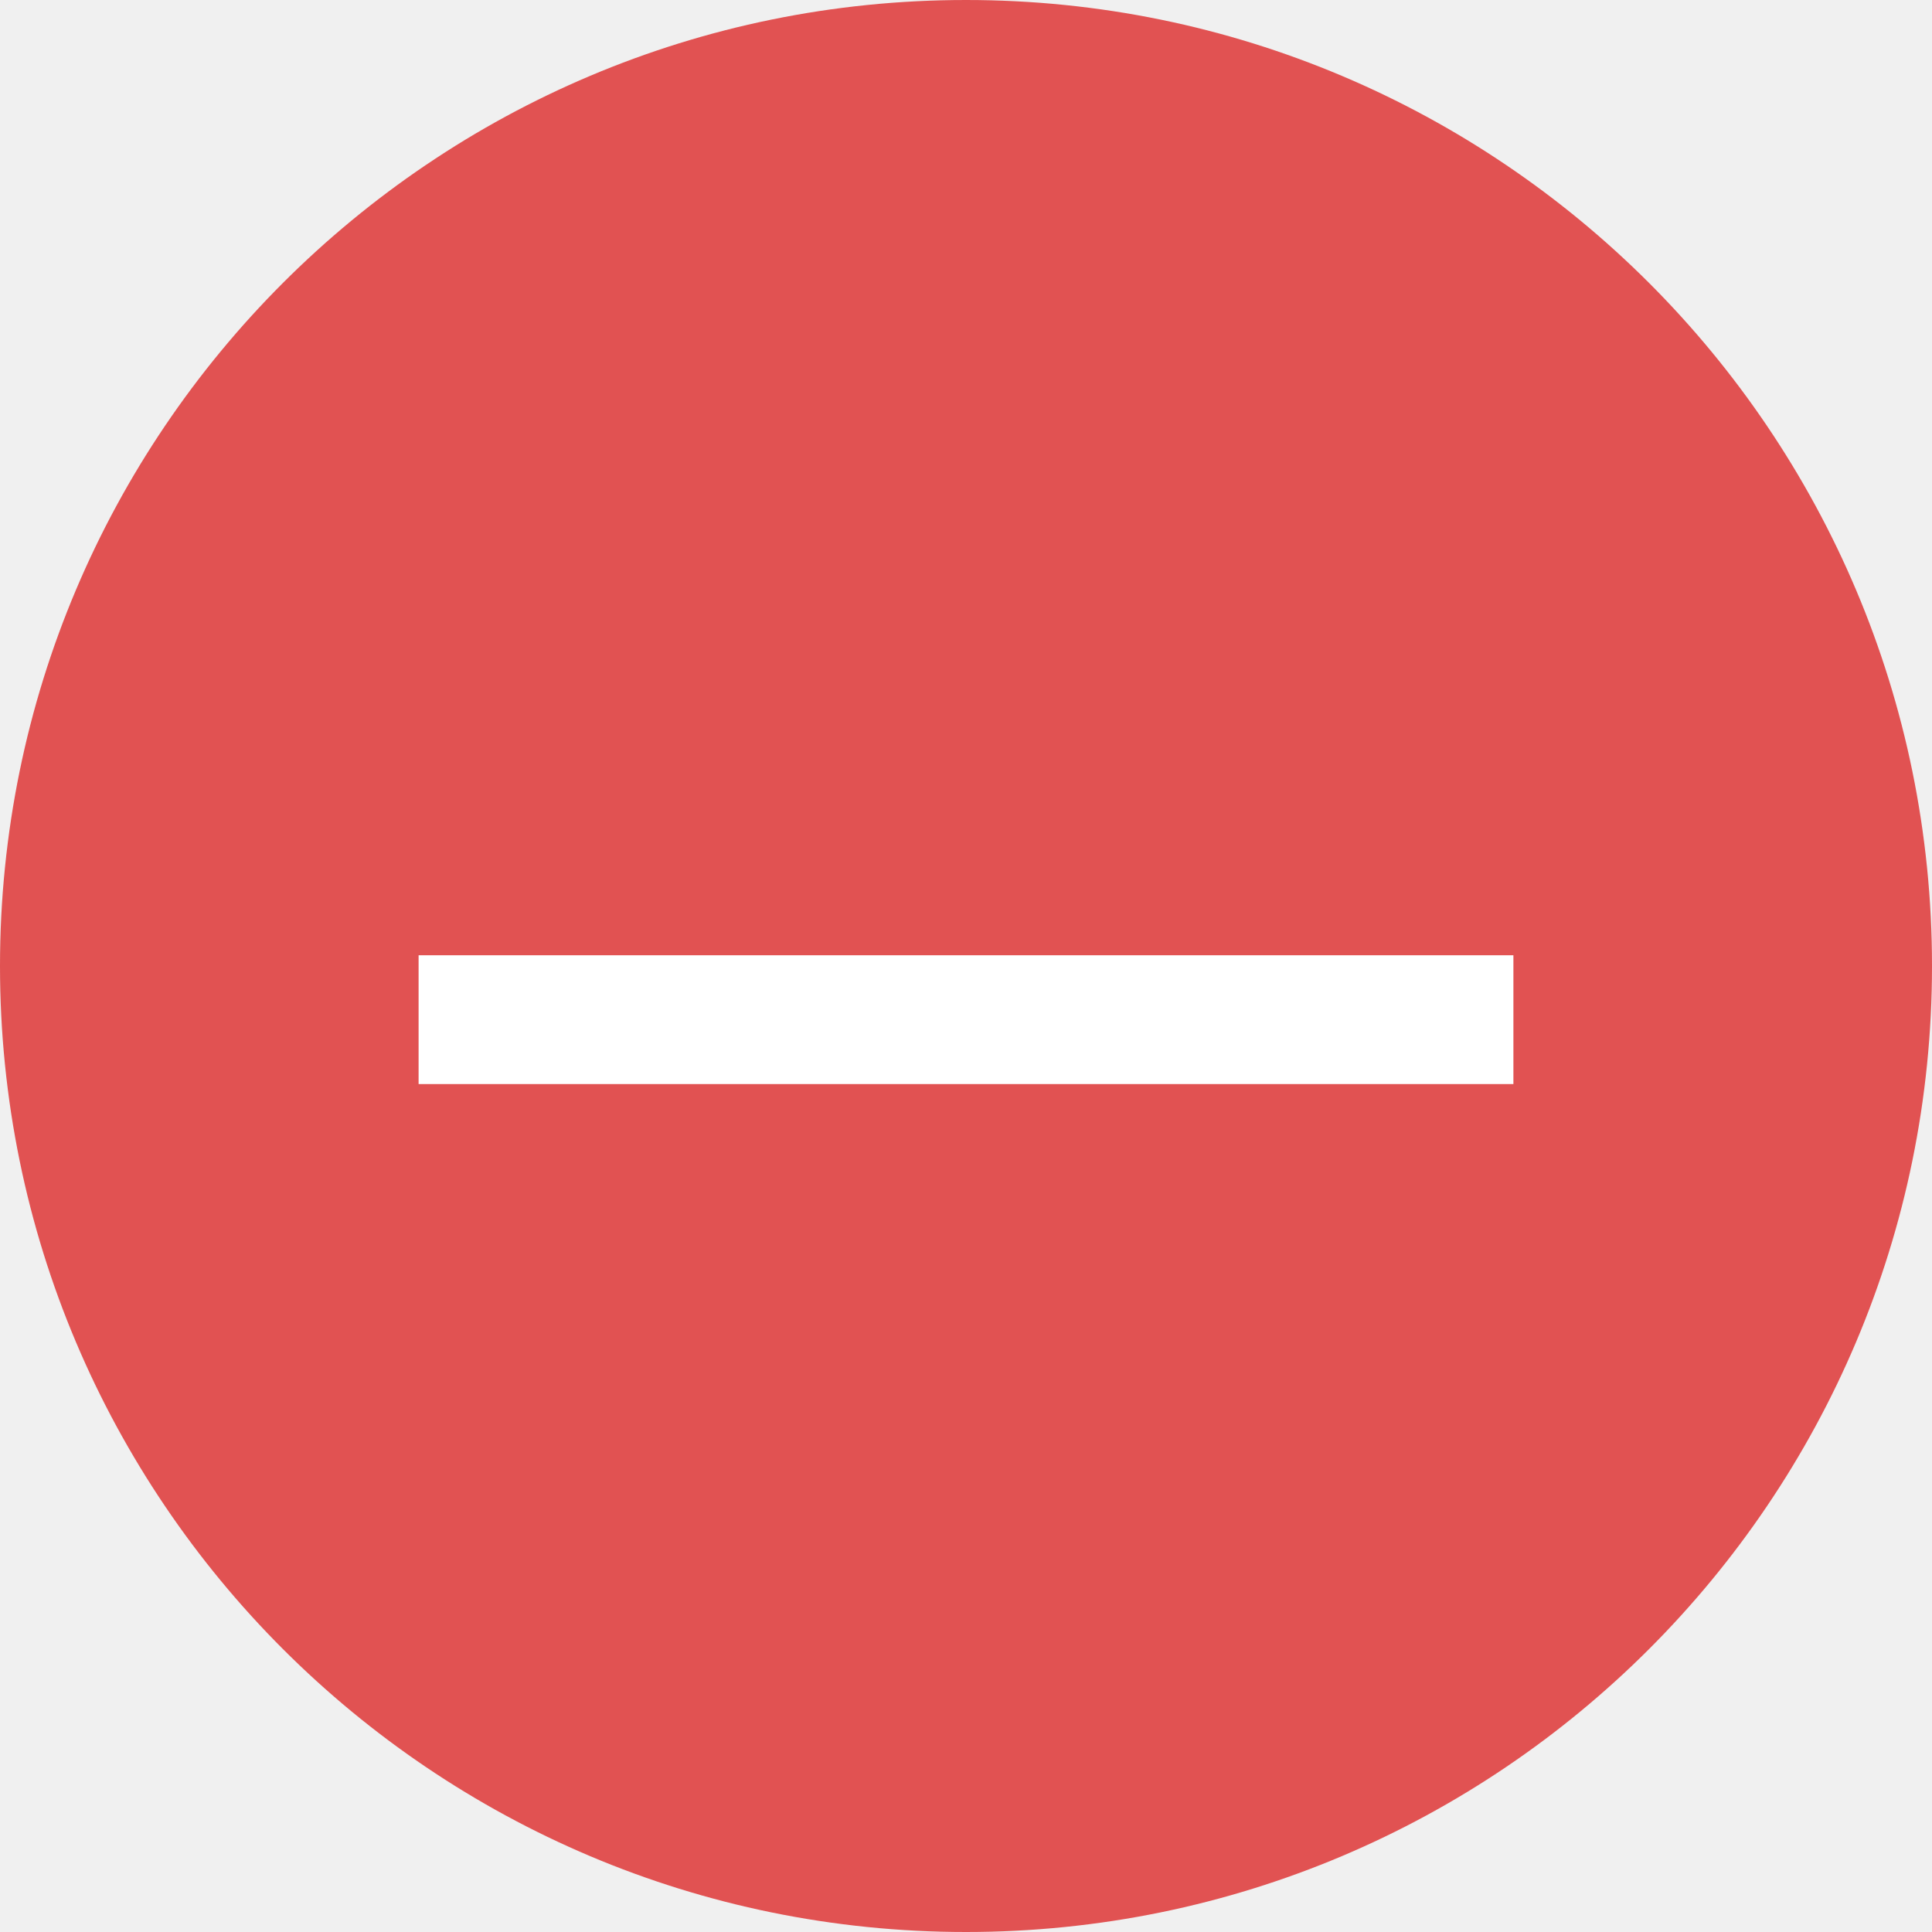
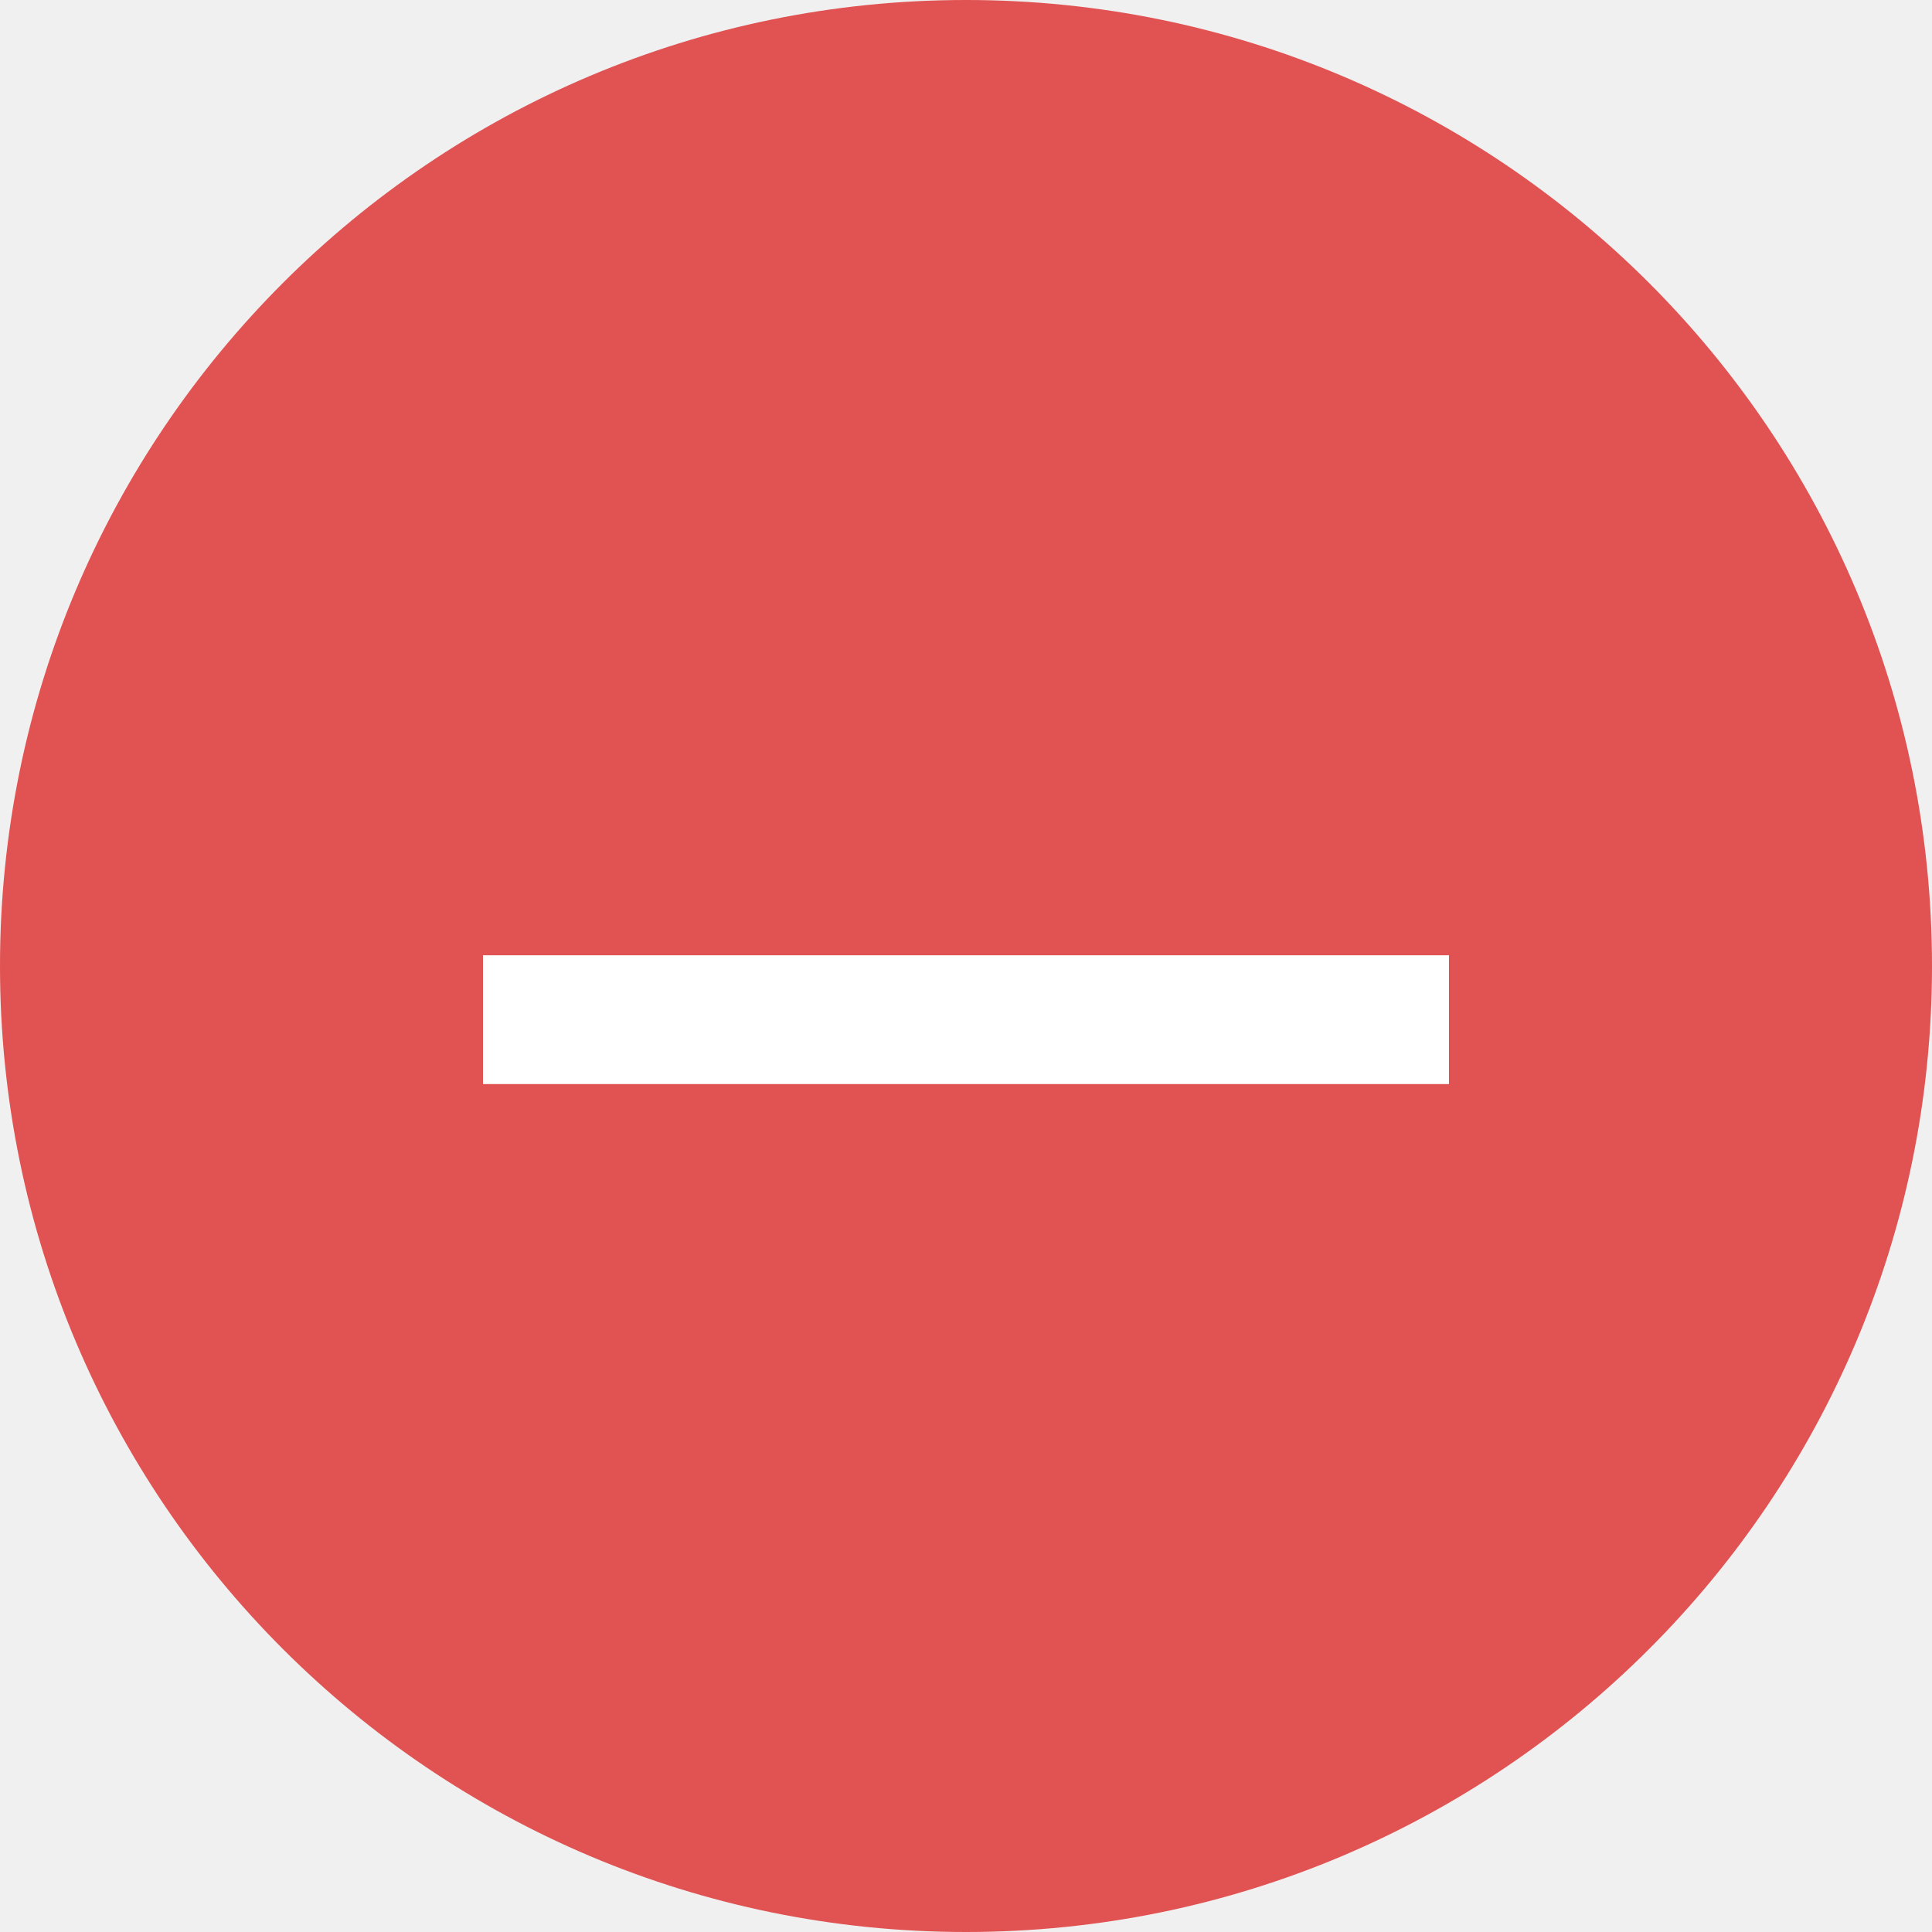
<svg xmlns="http://www.w3.org/2000/svg" height="18" viewBox="0 0 18 18" width="18">
  <g fill="none" fill-rule="evenodd">
    <circle cx="9" cy="9" fill="#e15252" r="9" />
-     <path d="m4.5 9.5h9" stroke="#fff" stroke-linecap="square" stroke-width="1.2" />
+     <path d="m4.5 9.5h9" stroke="#fff" strokeLinecap="square" stroke-width="1.2" />
  </g>
</svg>
